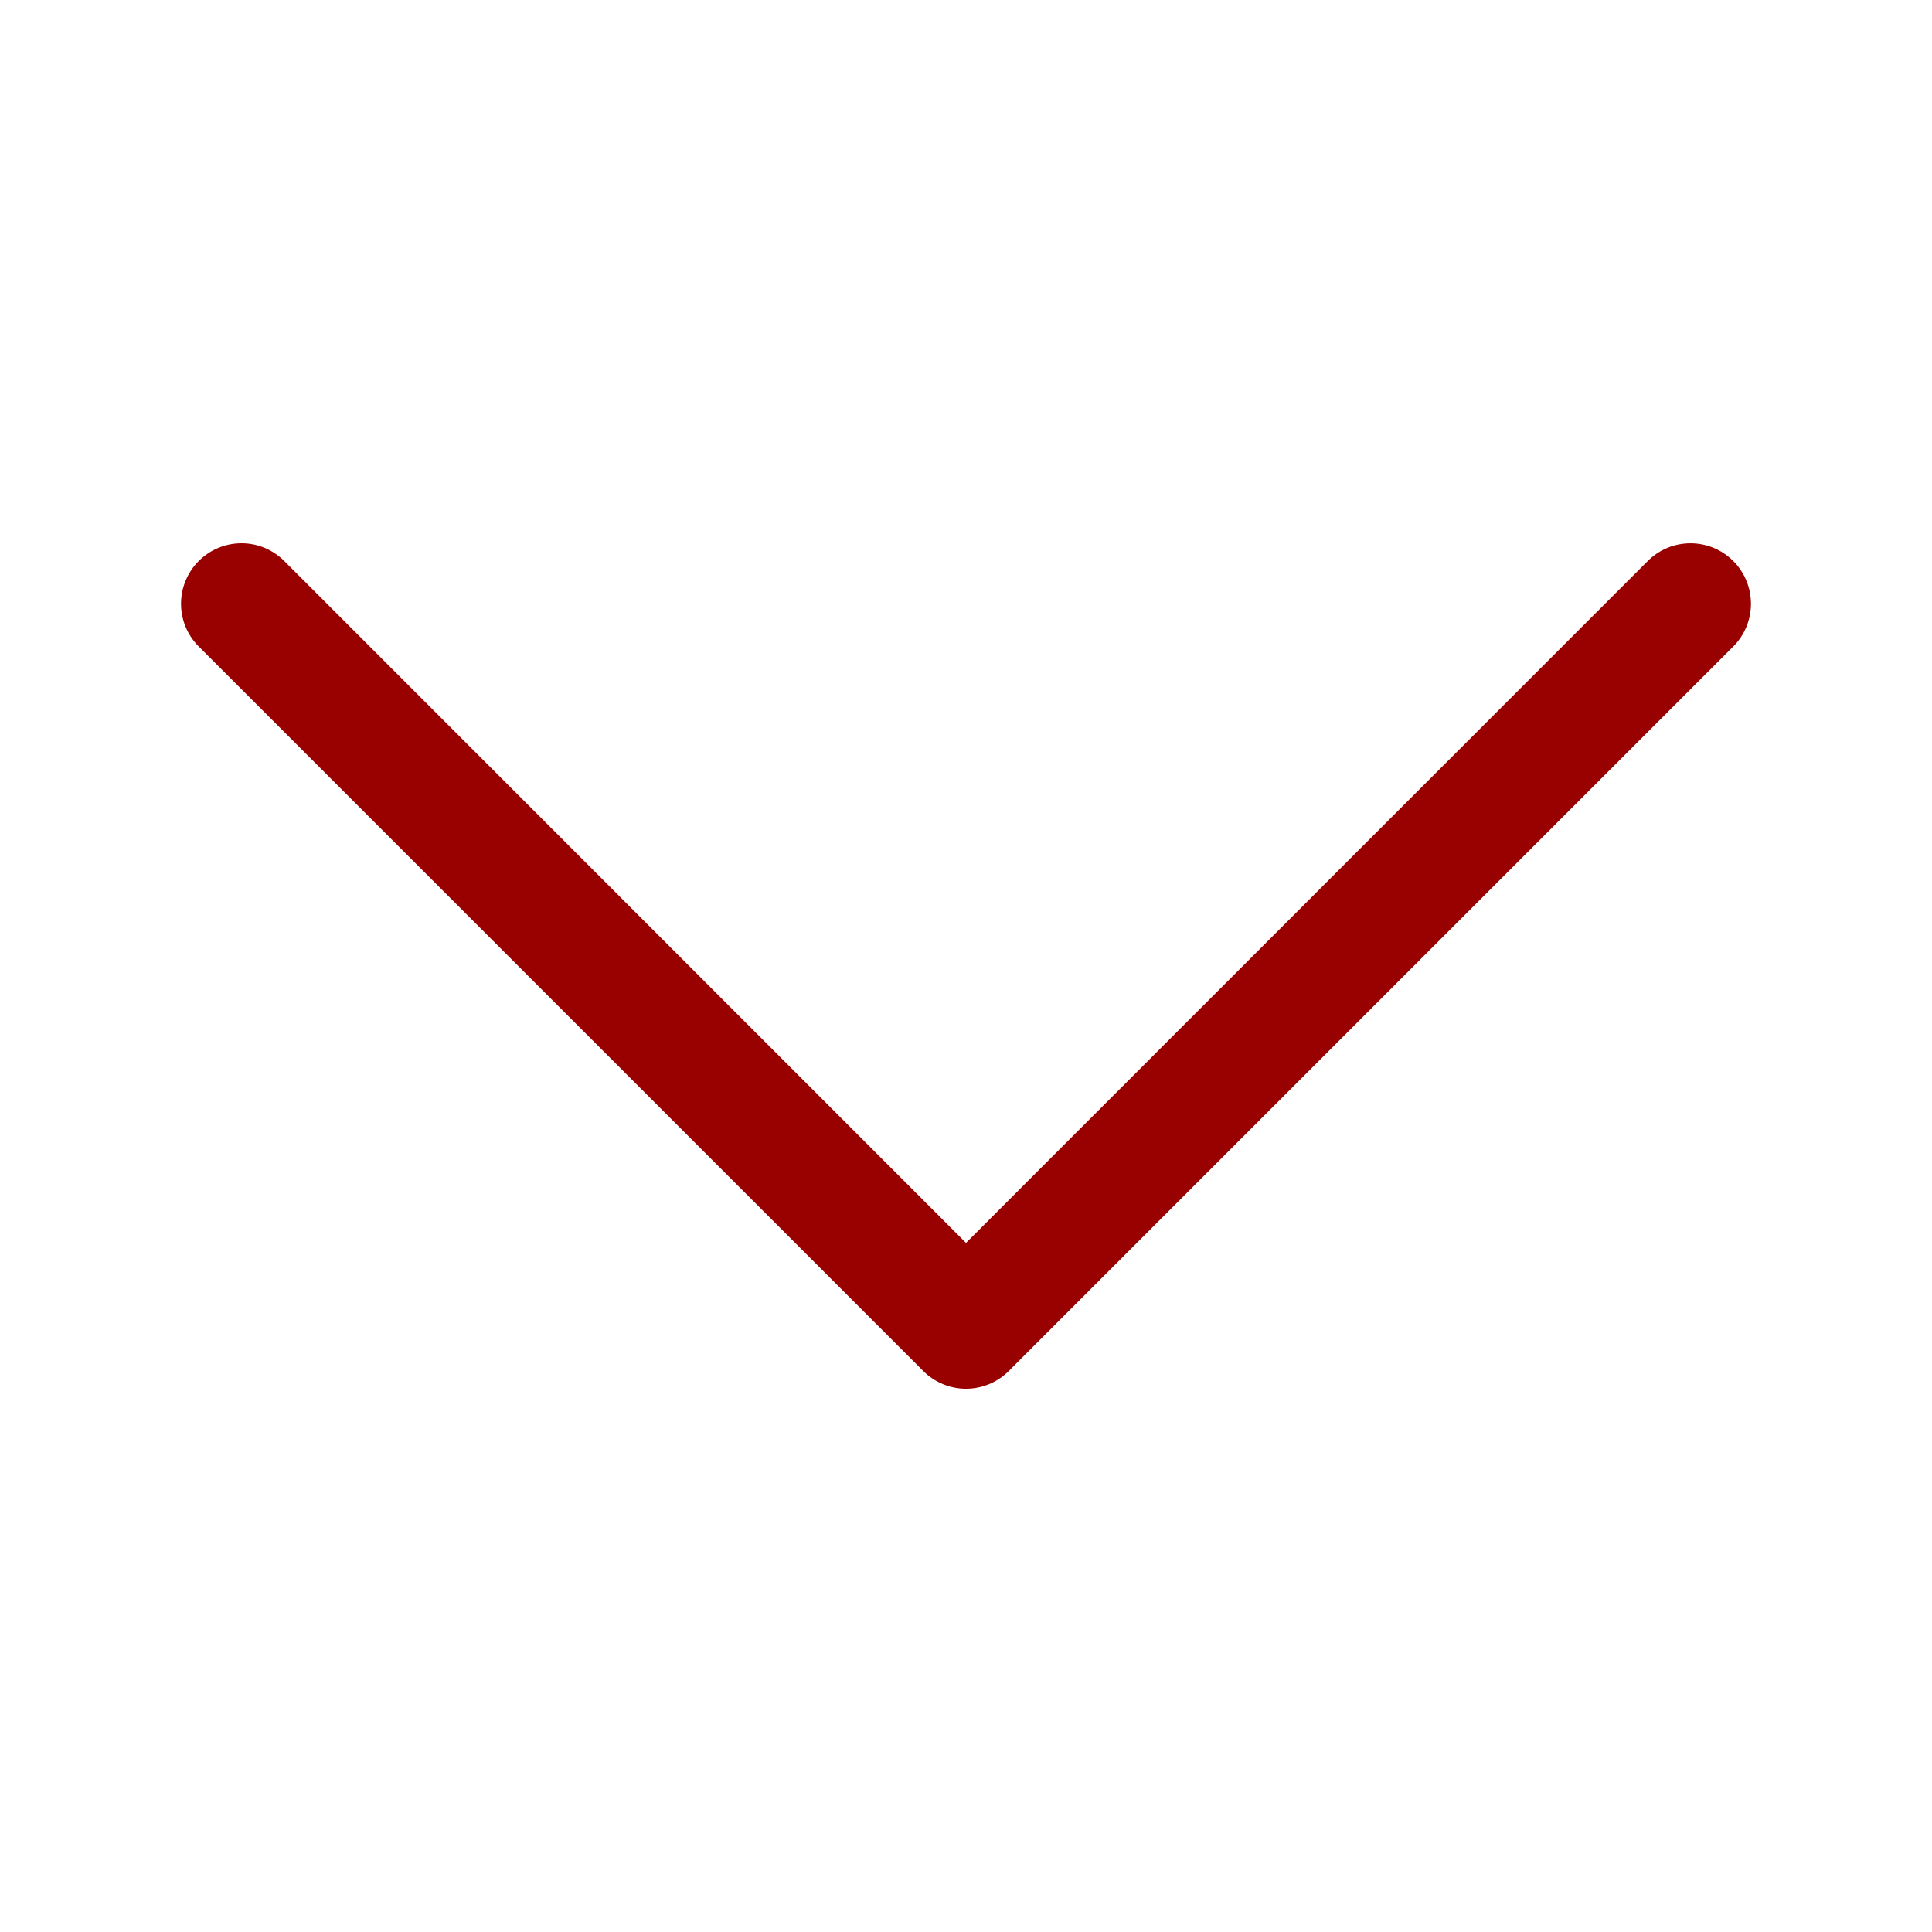
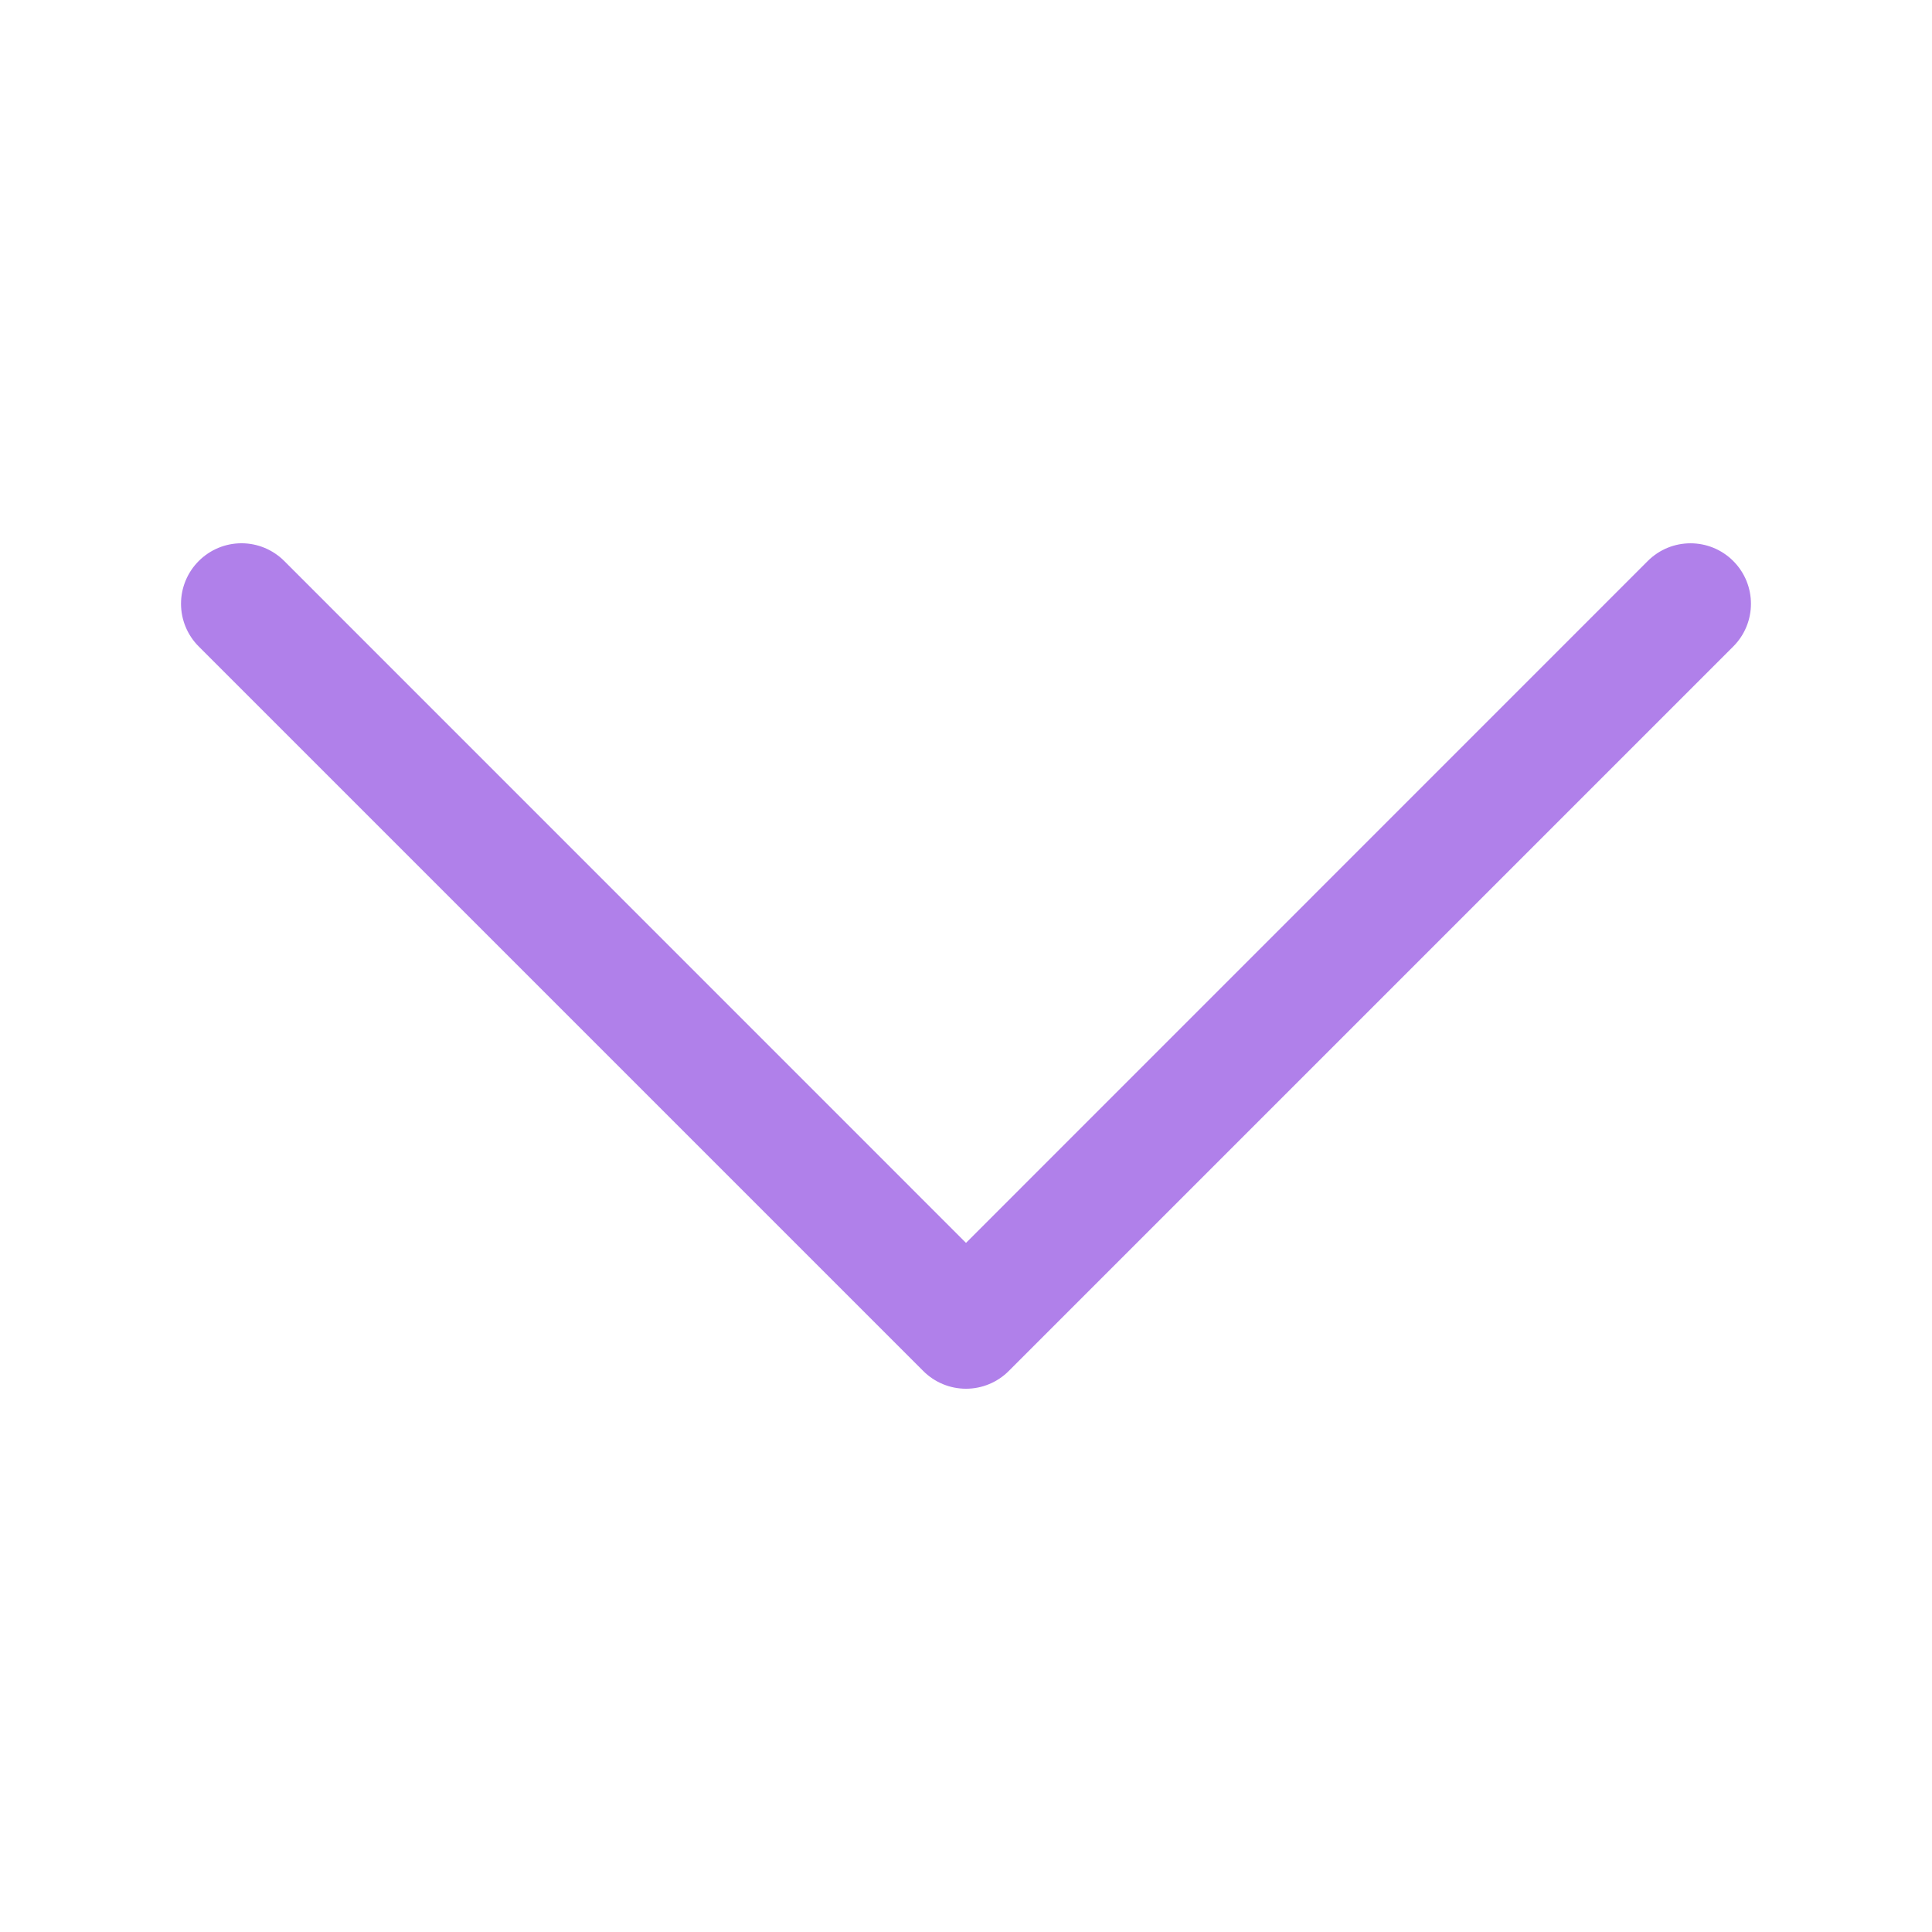
- <svg xmlns="http://www.w3.org/2000/svg" viewBox="0 0 16 16" fill="#212529">
-   <path fill="#990000" fill-rule="evenodd" d="M1.646 4.646a.5.5 0 0 1 .708 0L8 10.293l5.646-5.647a.5.5 0 0 1 .708.708l-6 6a.5.5 0 0 1-.708 0l-6-6a.5.5 0 0 1 0-.708z" />
+ <svg xmlns="http://www.w3.org/2000/svg" viewBox="0 0 16 16" fill="#b080ea">
+   <path fill="#b080ea" fill-rule="evenodd" d="M1.646 4.646a.5.5 0 0 1 .708 0L8 10.293l5.646-5.647a.5.5 0 0 1 .708.708l-6 6a.5.5 0 0 1-.708 0l-6-6a.5.5 0 0 1 0-.708z" />
</svg>
